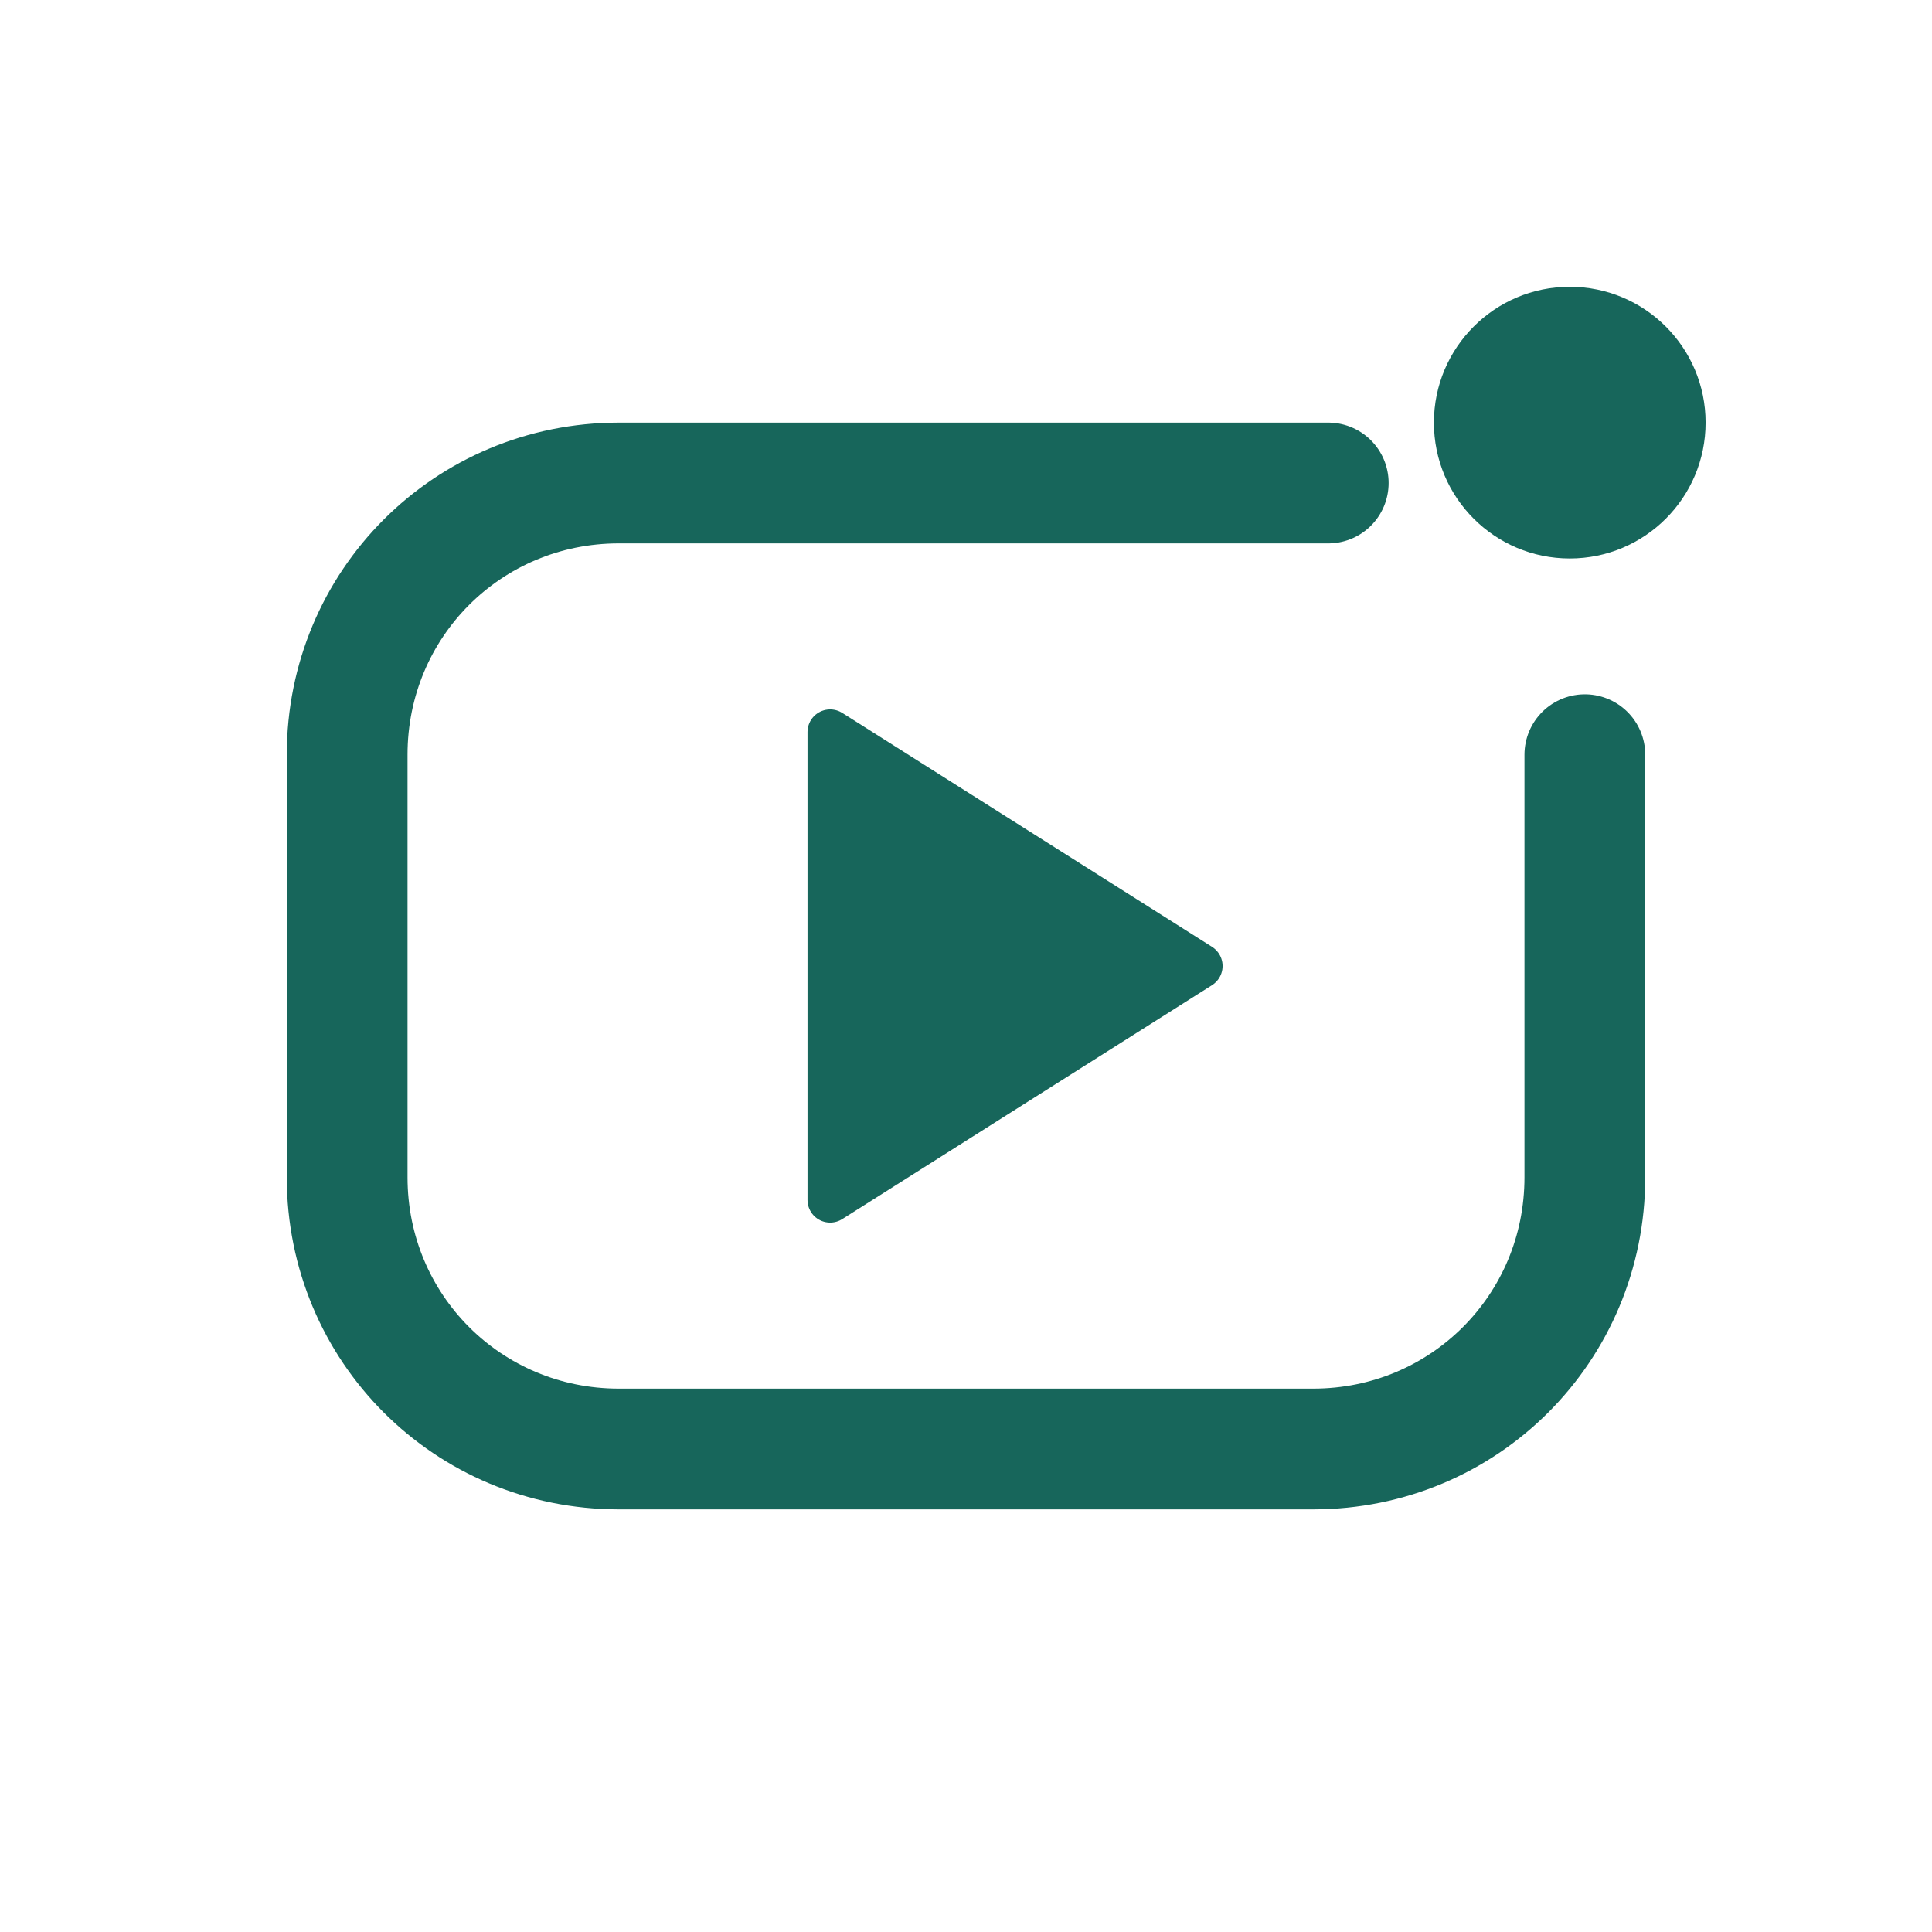
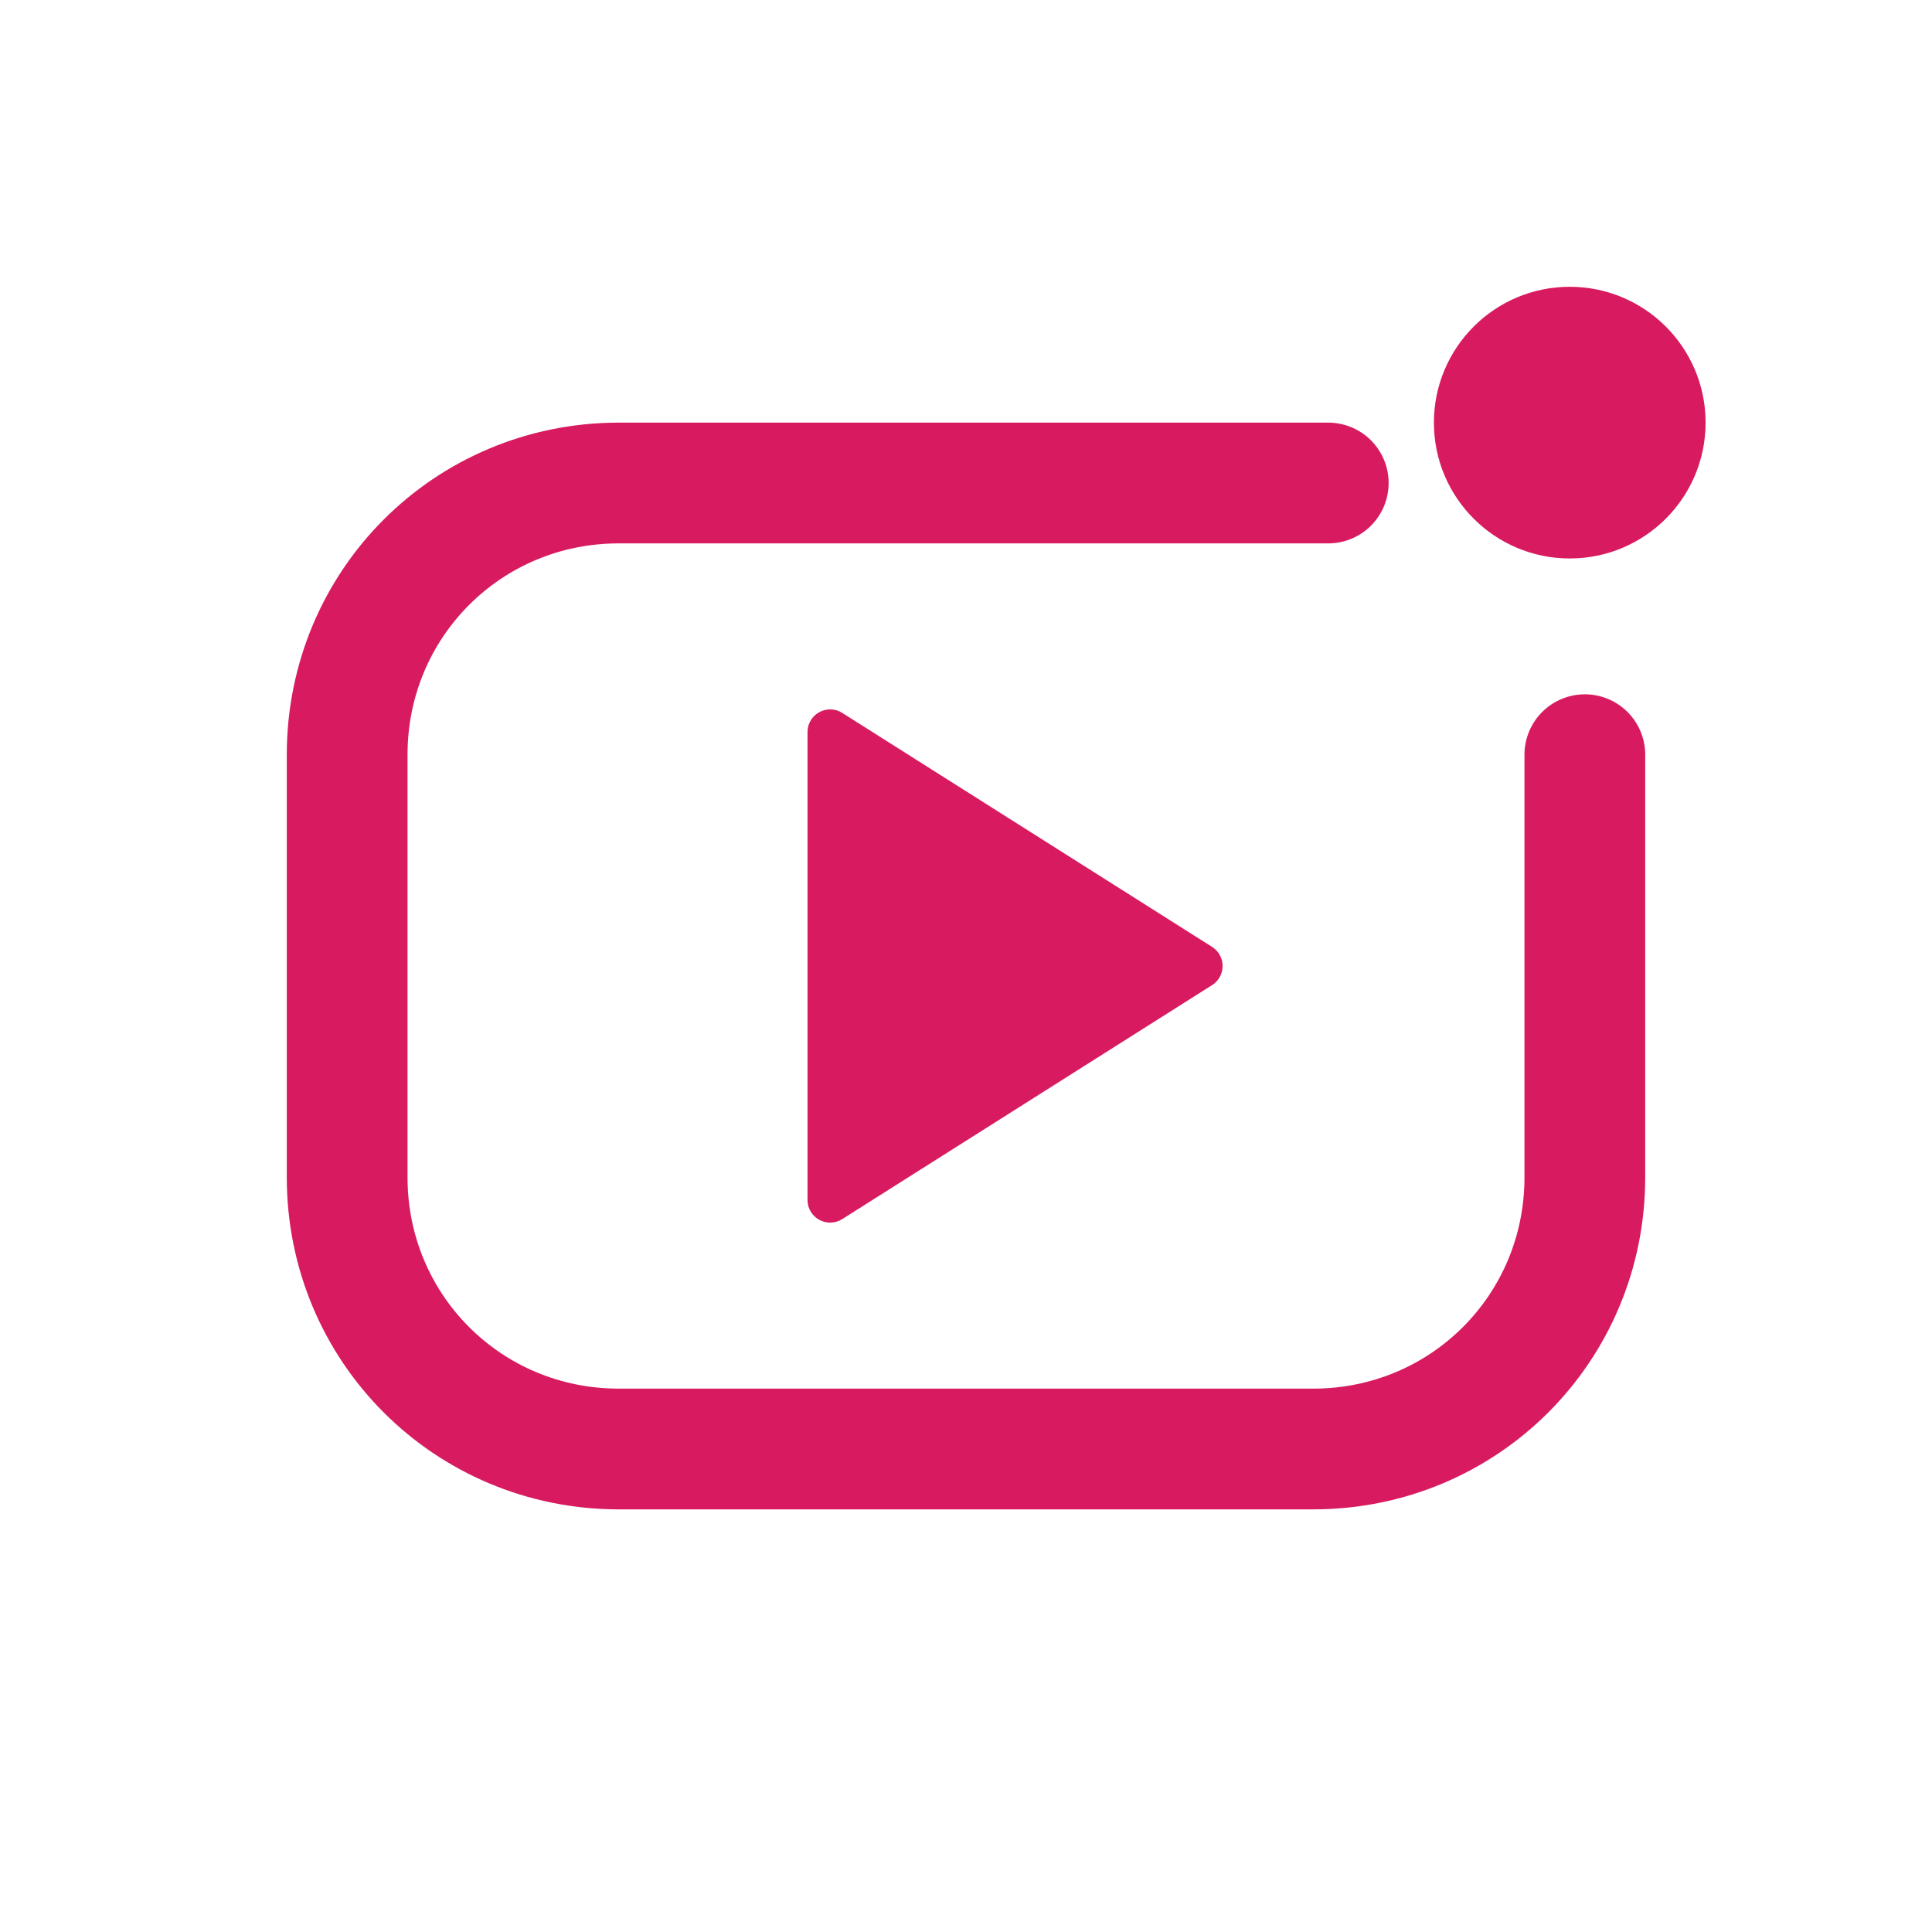
<svg xmlns="http://www.w3.org/2000/svg" viewBox="0 0 1024 1024">
-   <path d="M704 256H328c-80 0-144 64-144 144v224c0 80 64 144 144 144h368c80 0 144-64 144-144V400" fill="none" stroke="#17665B" stroke-width="64" stroke-linecap="round" />
-   <path d="M440 388L636 512 440 636Z" fill="#17665B" stroke="#17665B" stroke-width="24" stroke-linejoin="round" />
-   <circle cx="832" cy="224" r="72" fill="#17665B" />
+   <path d="M704 256H328c-80 0-144 64-144 144v224c0 80 64 144 144 144h368c80 0 144-64 144-144V400" fill="none" stroke="#D81B60" stroke-width="64" stroke-linecap="round" />
+   <path d="M440 388L636 512 440 636Z" fill="#D81B60" stroke="#D81B60" stroke-width="24" stroke-linejoin="round" />
+   <circle cx="832" cy="224" r="72" fill="#D81B60" />
</svg>
